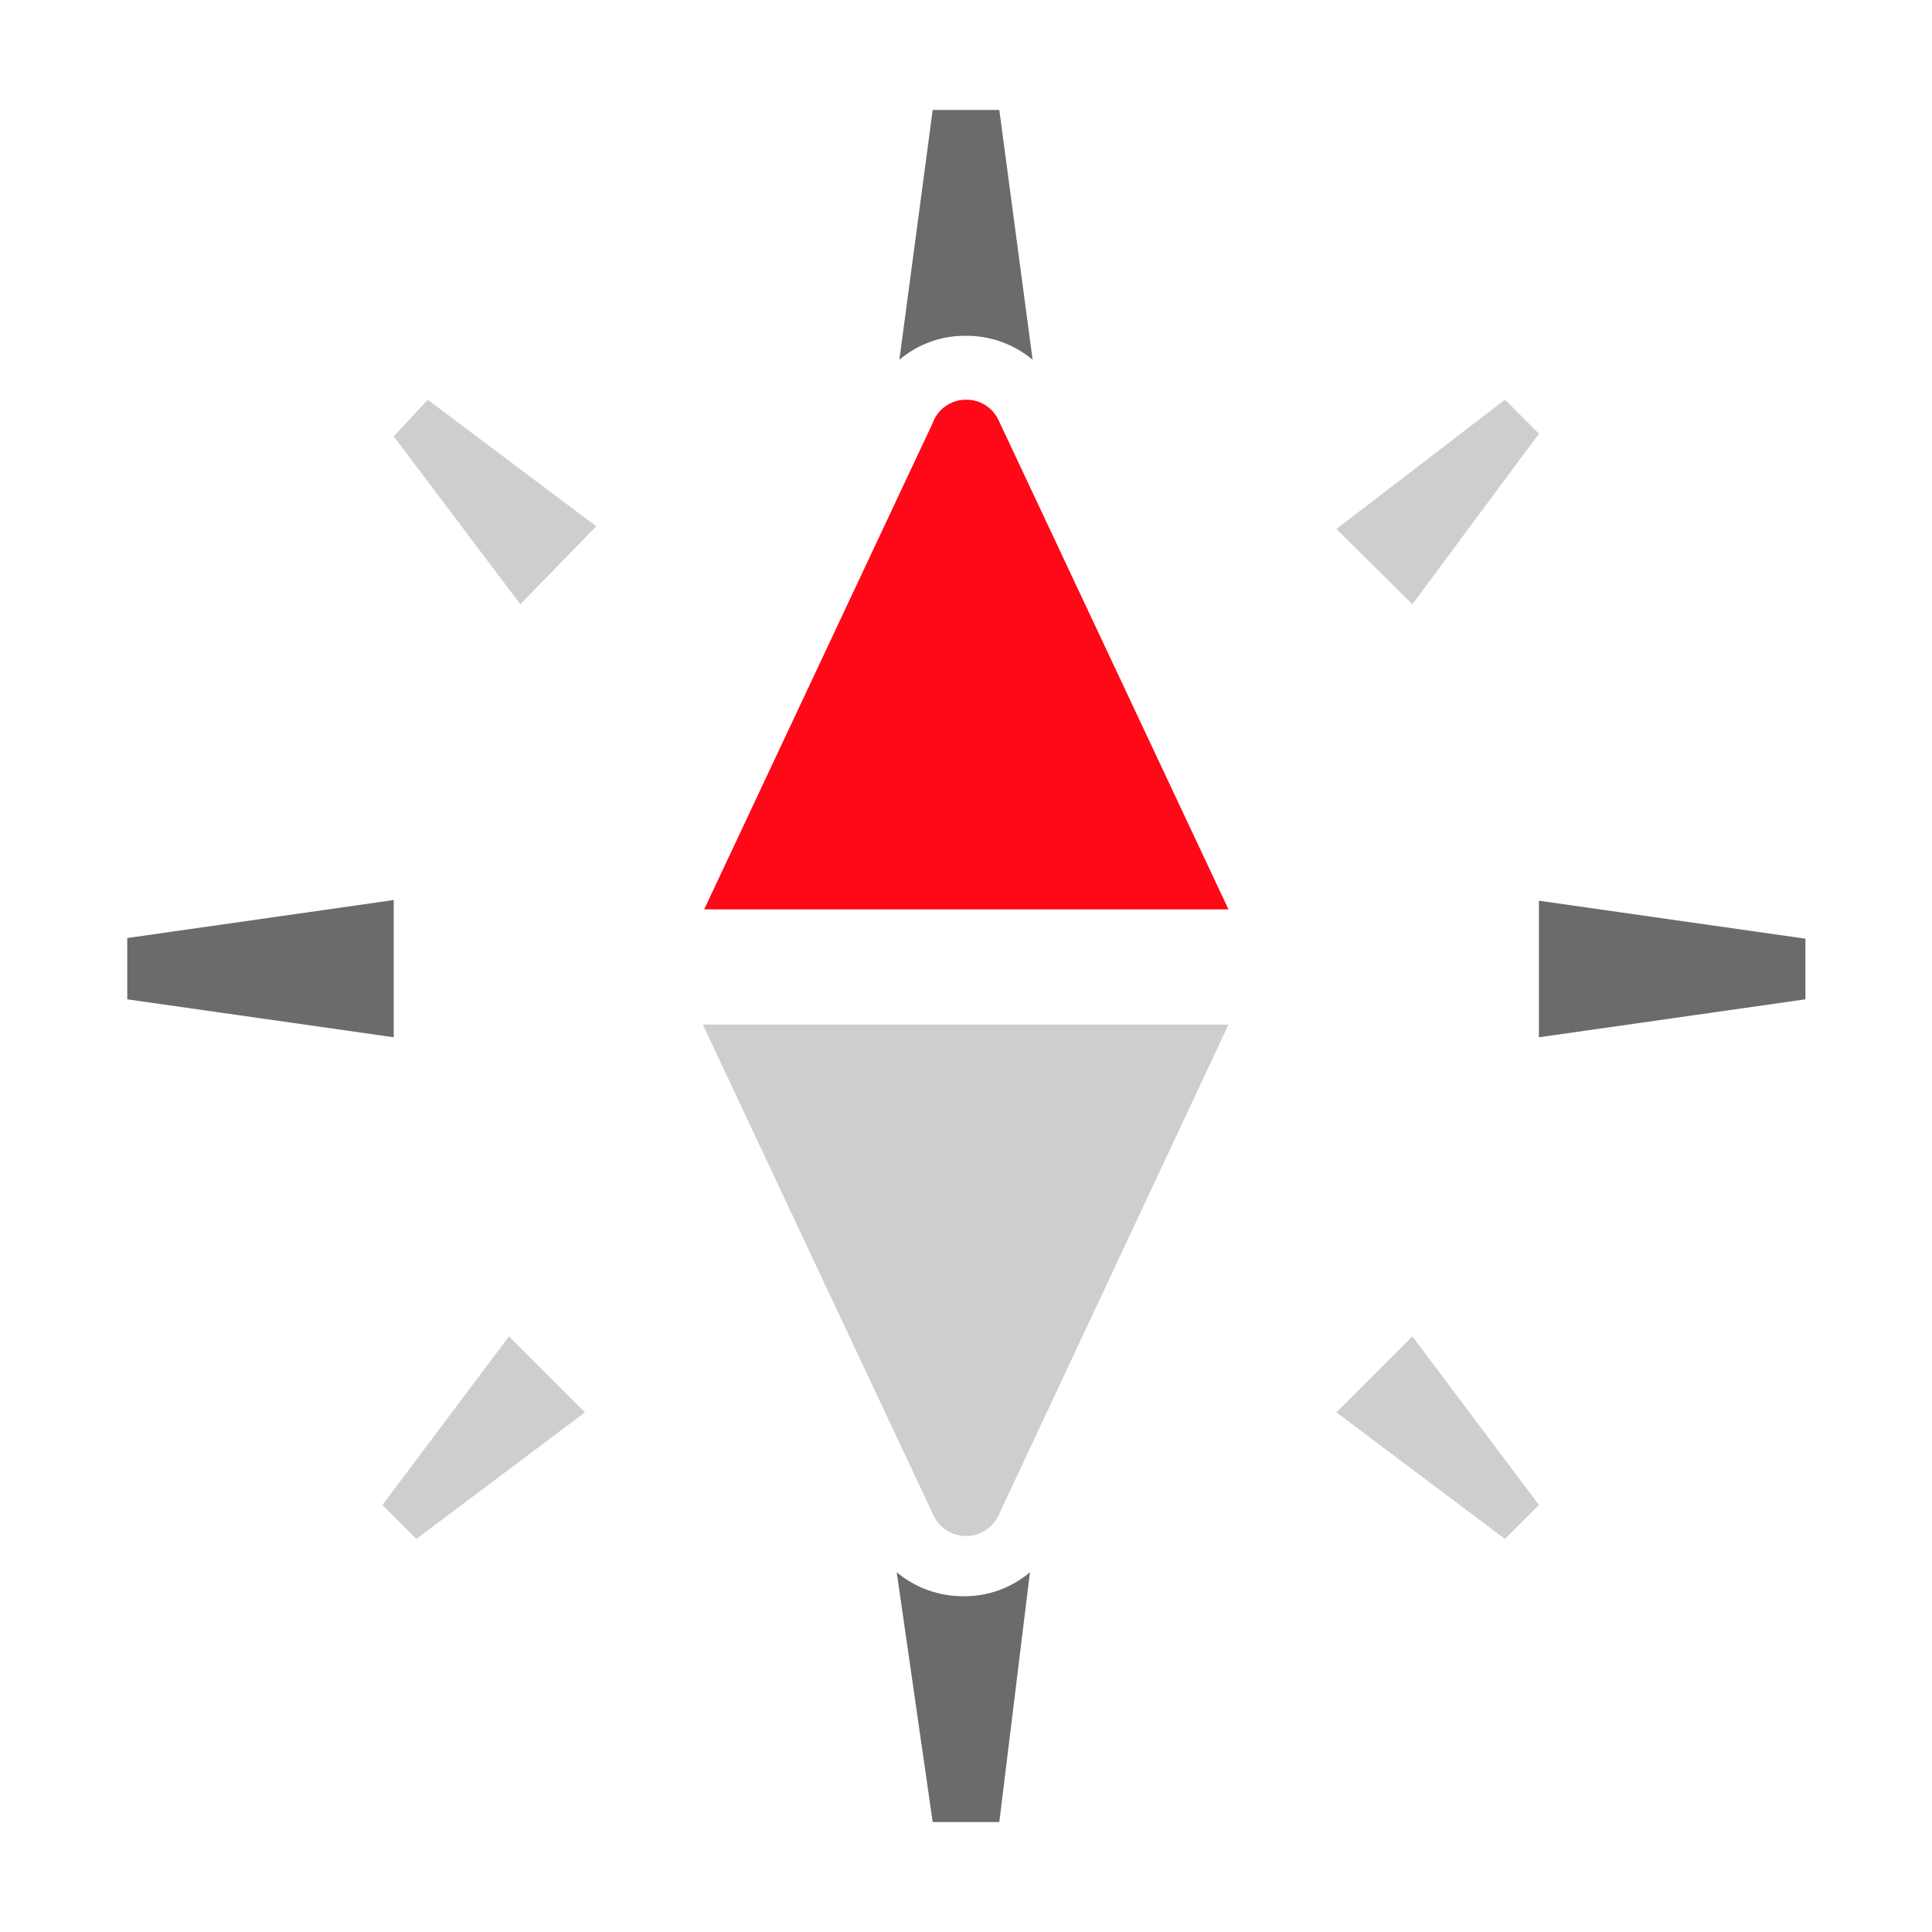
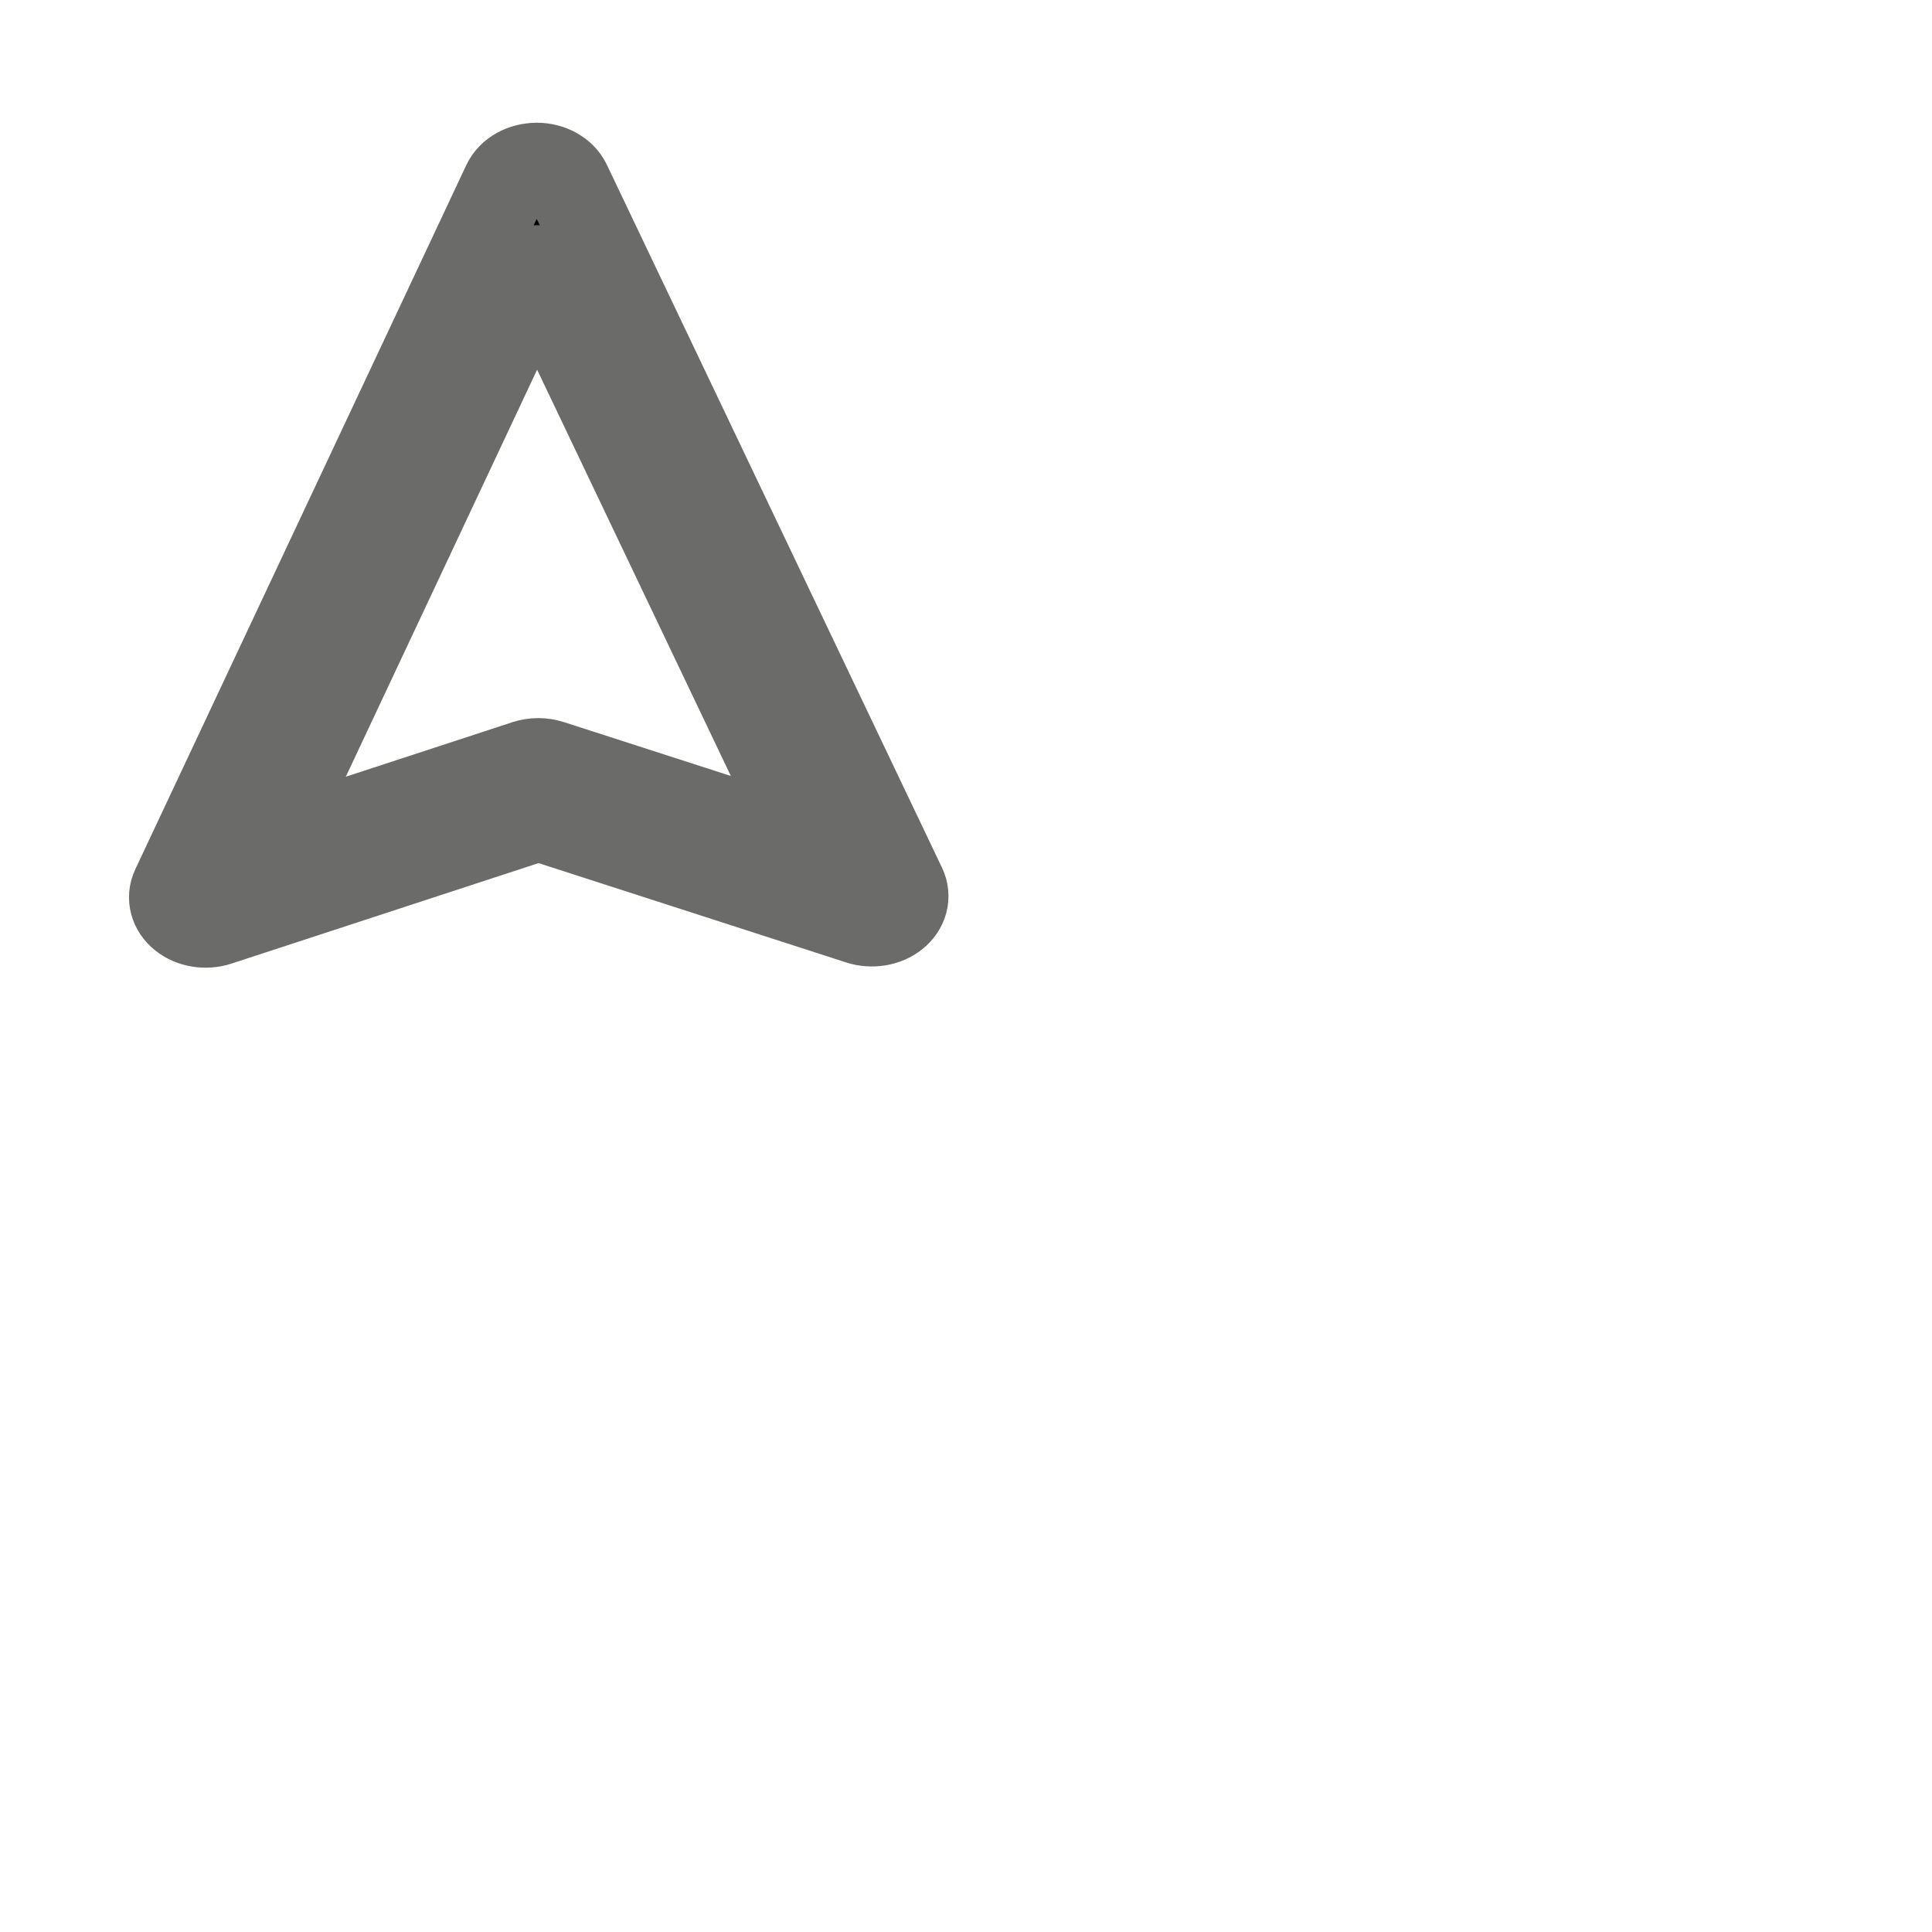
- <svg xmlns="http://www.w3.org/2000/svg" id="Layer_2" data-name="Layer 2" width="29" height="29" viewBox="0 0 29 29">
-   <path d="M22.59,6l.51.51L21.2,9.07,20.06,7.94,22.59,6" style="fill: #cecece" />
-   <path d="M23.1,13.52l4,.57V15l-4,.57V13.52" style="fill: #6b6b69" />
-   <path d="M21.2,20.06l1.9,2.53-.51.51-2.53-1.9,1.14-1.14" style="fill: #cecece" />
-   <path d="M7.64,20.06l1.14,1.14-2.53,1.9-.51-.51,1.9-2.53" style="fill: #cecece" />
-   <path d="M5.91,13.52v2.05l-4-.57v-.92l4-.57" style="fill: #6b6b69" />
-   <path d="M6.42,6l2.53,1.9L7.81,9.07,5.91,6.55,6.42,6" style="fill: #cecece" />
-   <path d="M18.44,15.38,15,22.72a.54.54,0,0,1-1,0l-3.45-7.34h7.87" style="fill: #cecece" />
-   <path d="M14.5,6a.53.53,0,0,1,.49.31l3.45,7.34H10.57L14,6.35A.53.53,0,0,1,14.5,6Z" style="fill: #ff0817" />
-   <path d="M15,1.65,15.5,5.4a1.55,1.55,0,0,0-1-.36,1.52,1.52,0,0,0-1,.36L14,1.65H15" style="fill: #6b6b69" />
-   <path d="M14,27.35l-.54-3.75a1.55,1.55,0,0,0,1,.36,1.52,1.52,0,0,0,1-.36L15,27.35H14" style="fill: #6b6b69" />
+ <svg xmlns="http://www.w3.org/2000/svg" width="29" height="29" fill="currentColor" class="bi bi-three-dots-vertical" viewBox="0 0 29 29" stroke="#6B6B69" stroke-width="1.3" stroke-linecap="round" stroke-linejoin="round" style="transform: rotate(0deg);">
+   <path d="M 8.054,2.492 A 0.5,0.406 0 0 1 8.522,2.752 l 5.031,10.552 a 0.5,0.406 0 0 1 -0.652,0.524 L 8.083,12.272 3.273,13.846 A 0.5,0.406 0 0 1 2.619,13.325 L 7.588,2.754 A 0.5,0.406 0 0 1 8.053,2.493 Z M 3.962,12.745 7.894,11.458 a 0.5,0.406 0 0 1 0.371,-1.38e-4 L 12.206,12.729 8.058,4.03 Z" />
</svg>
